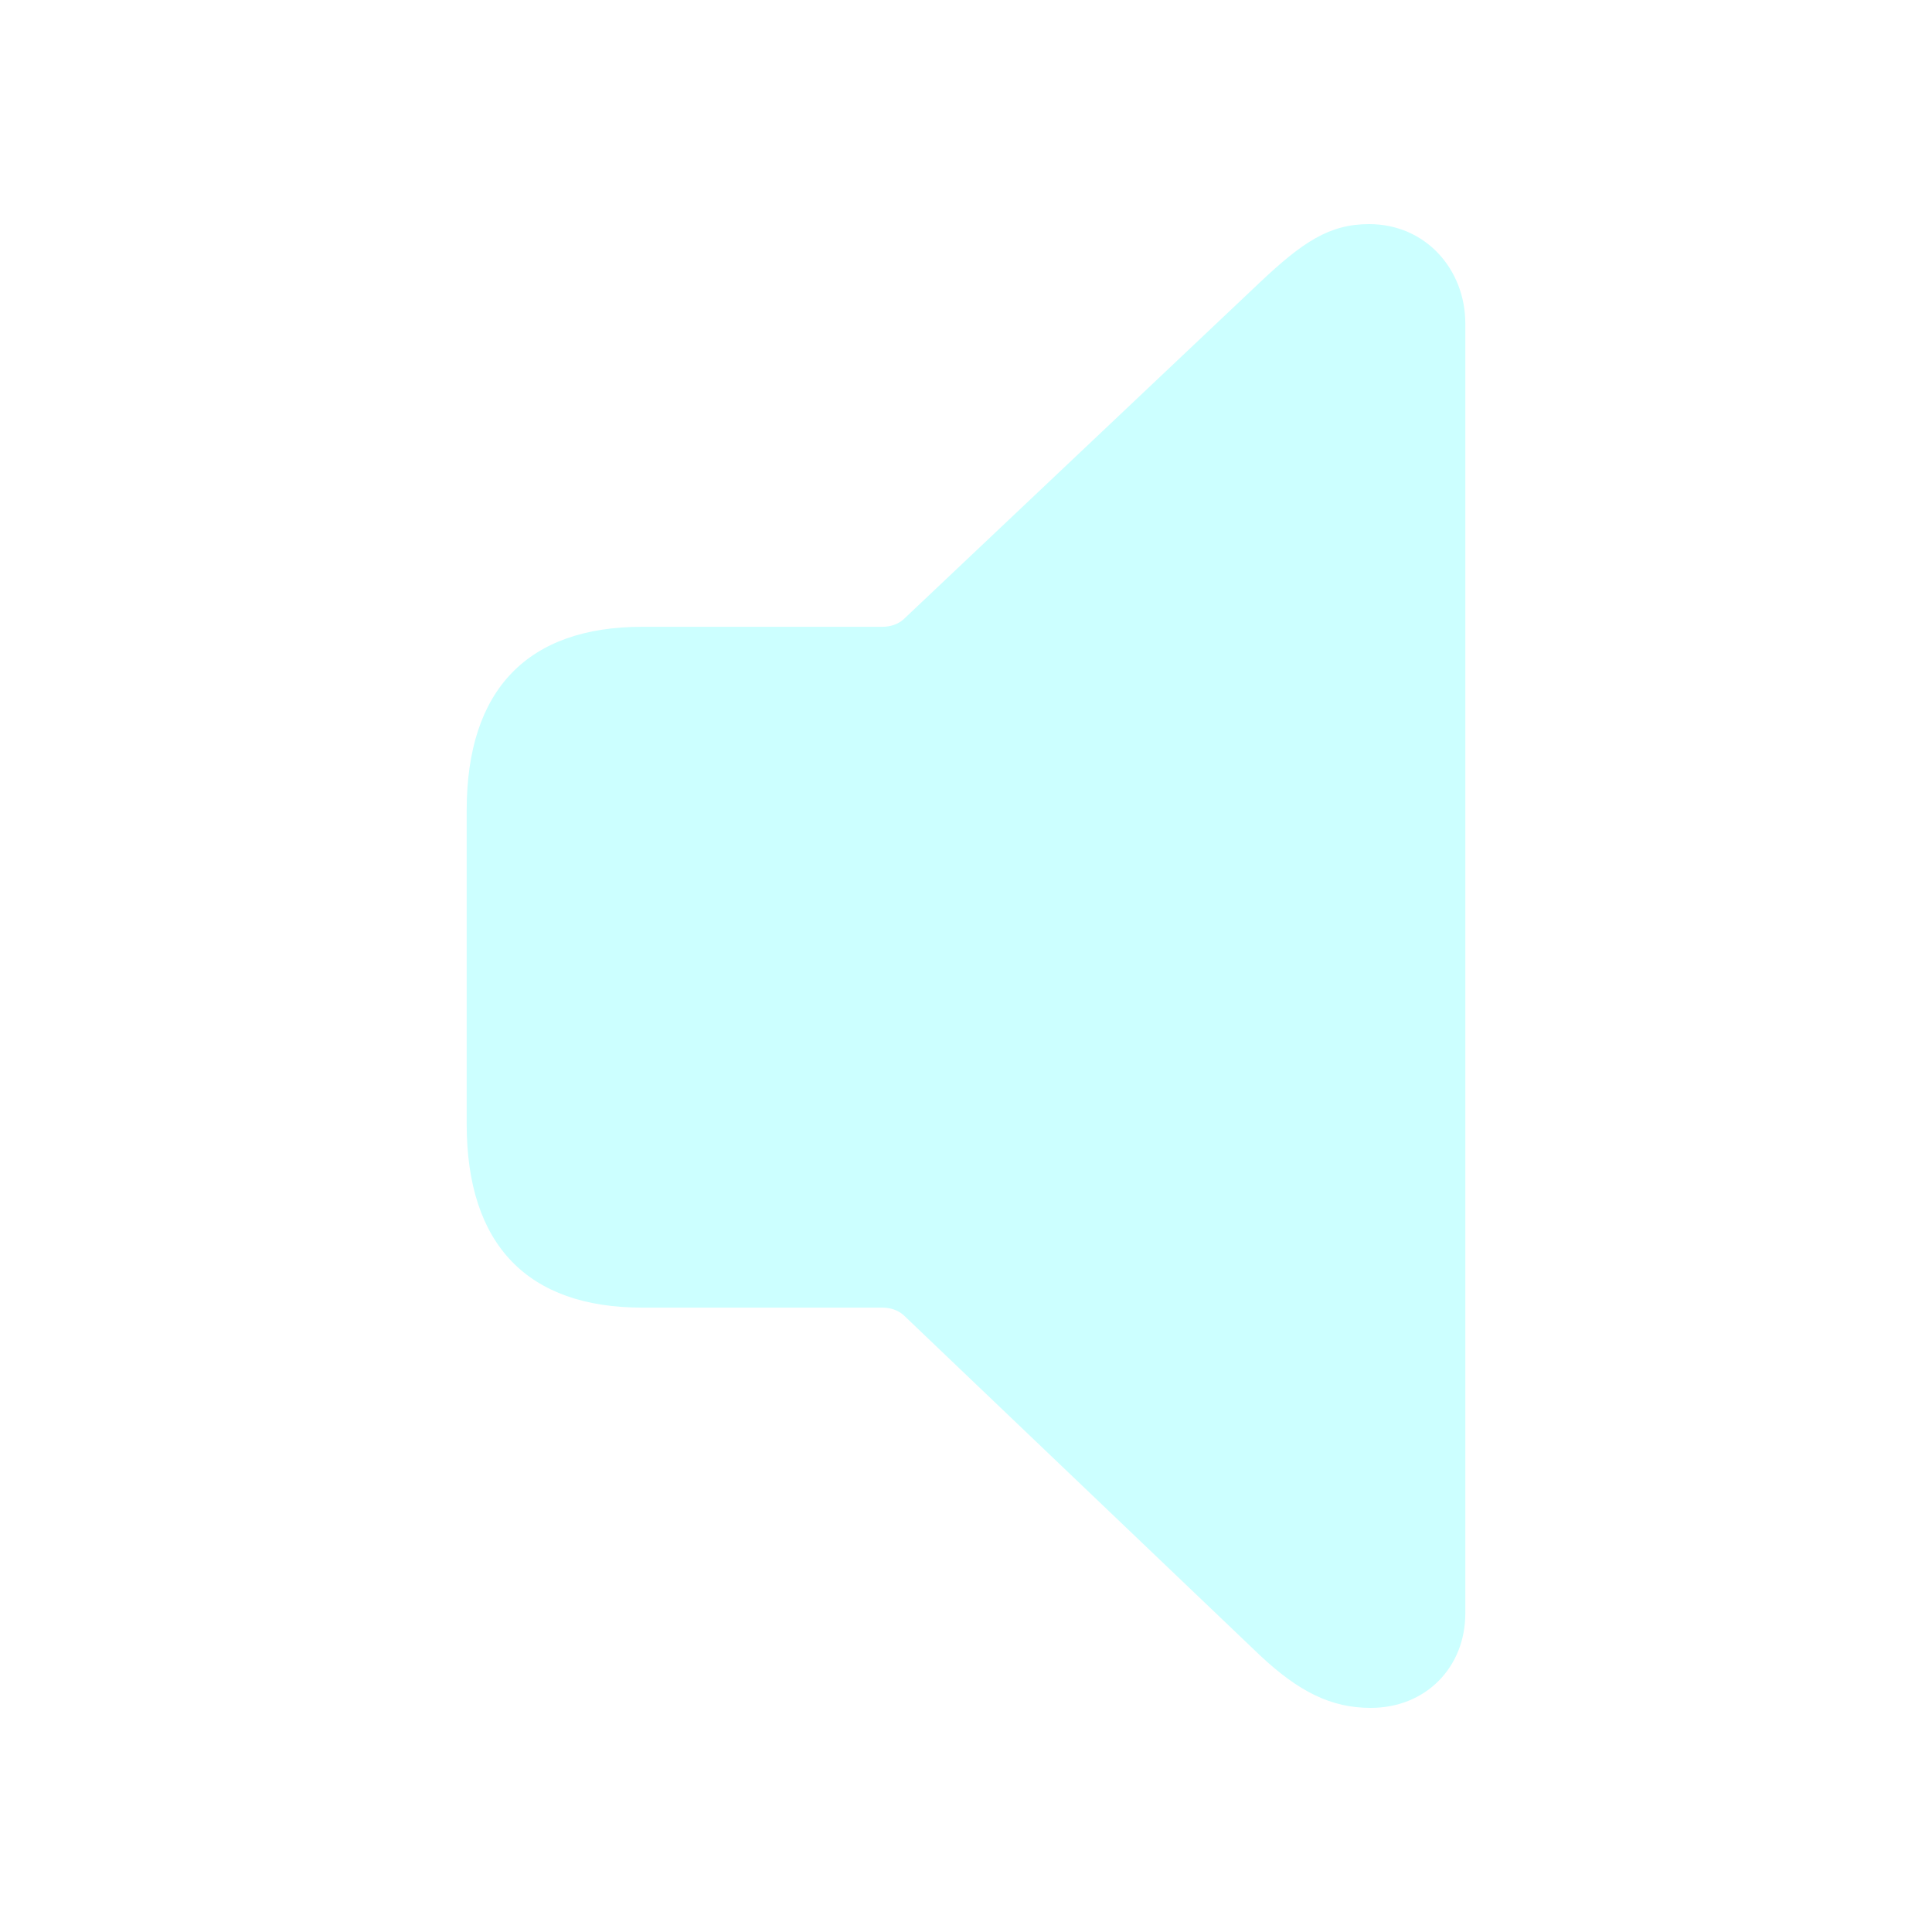
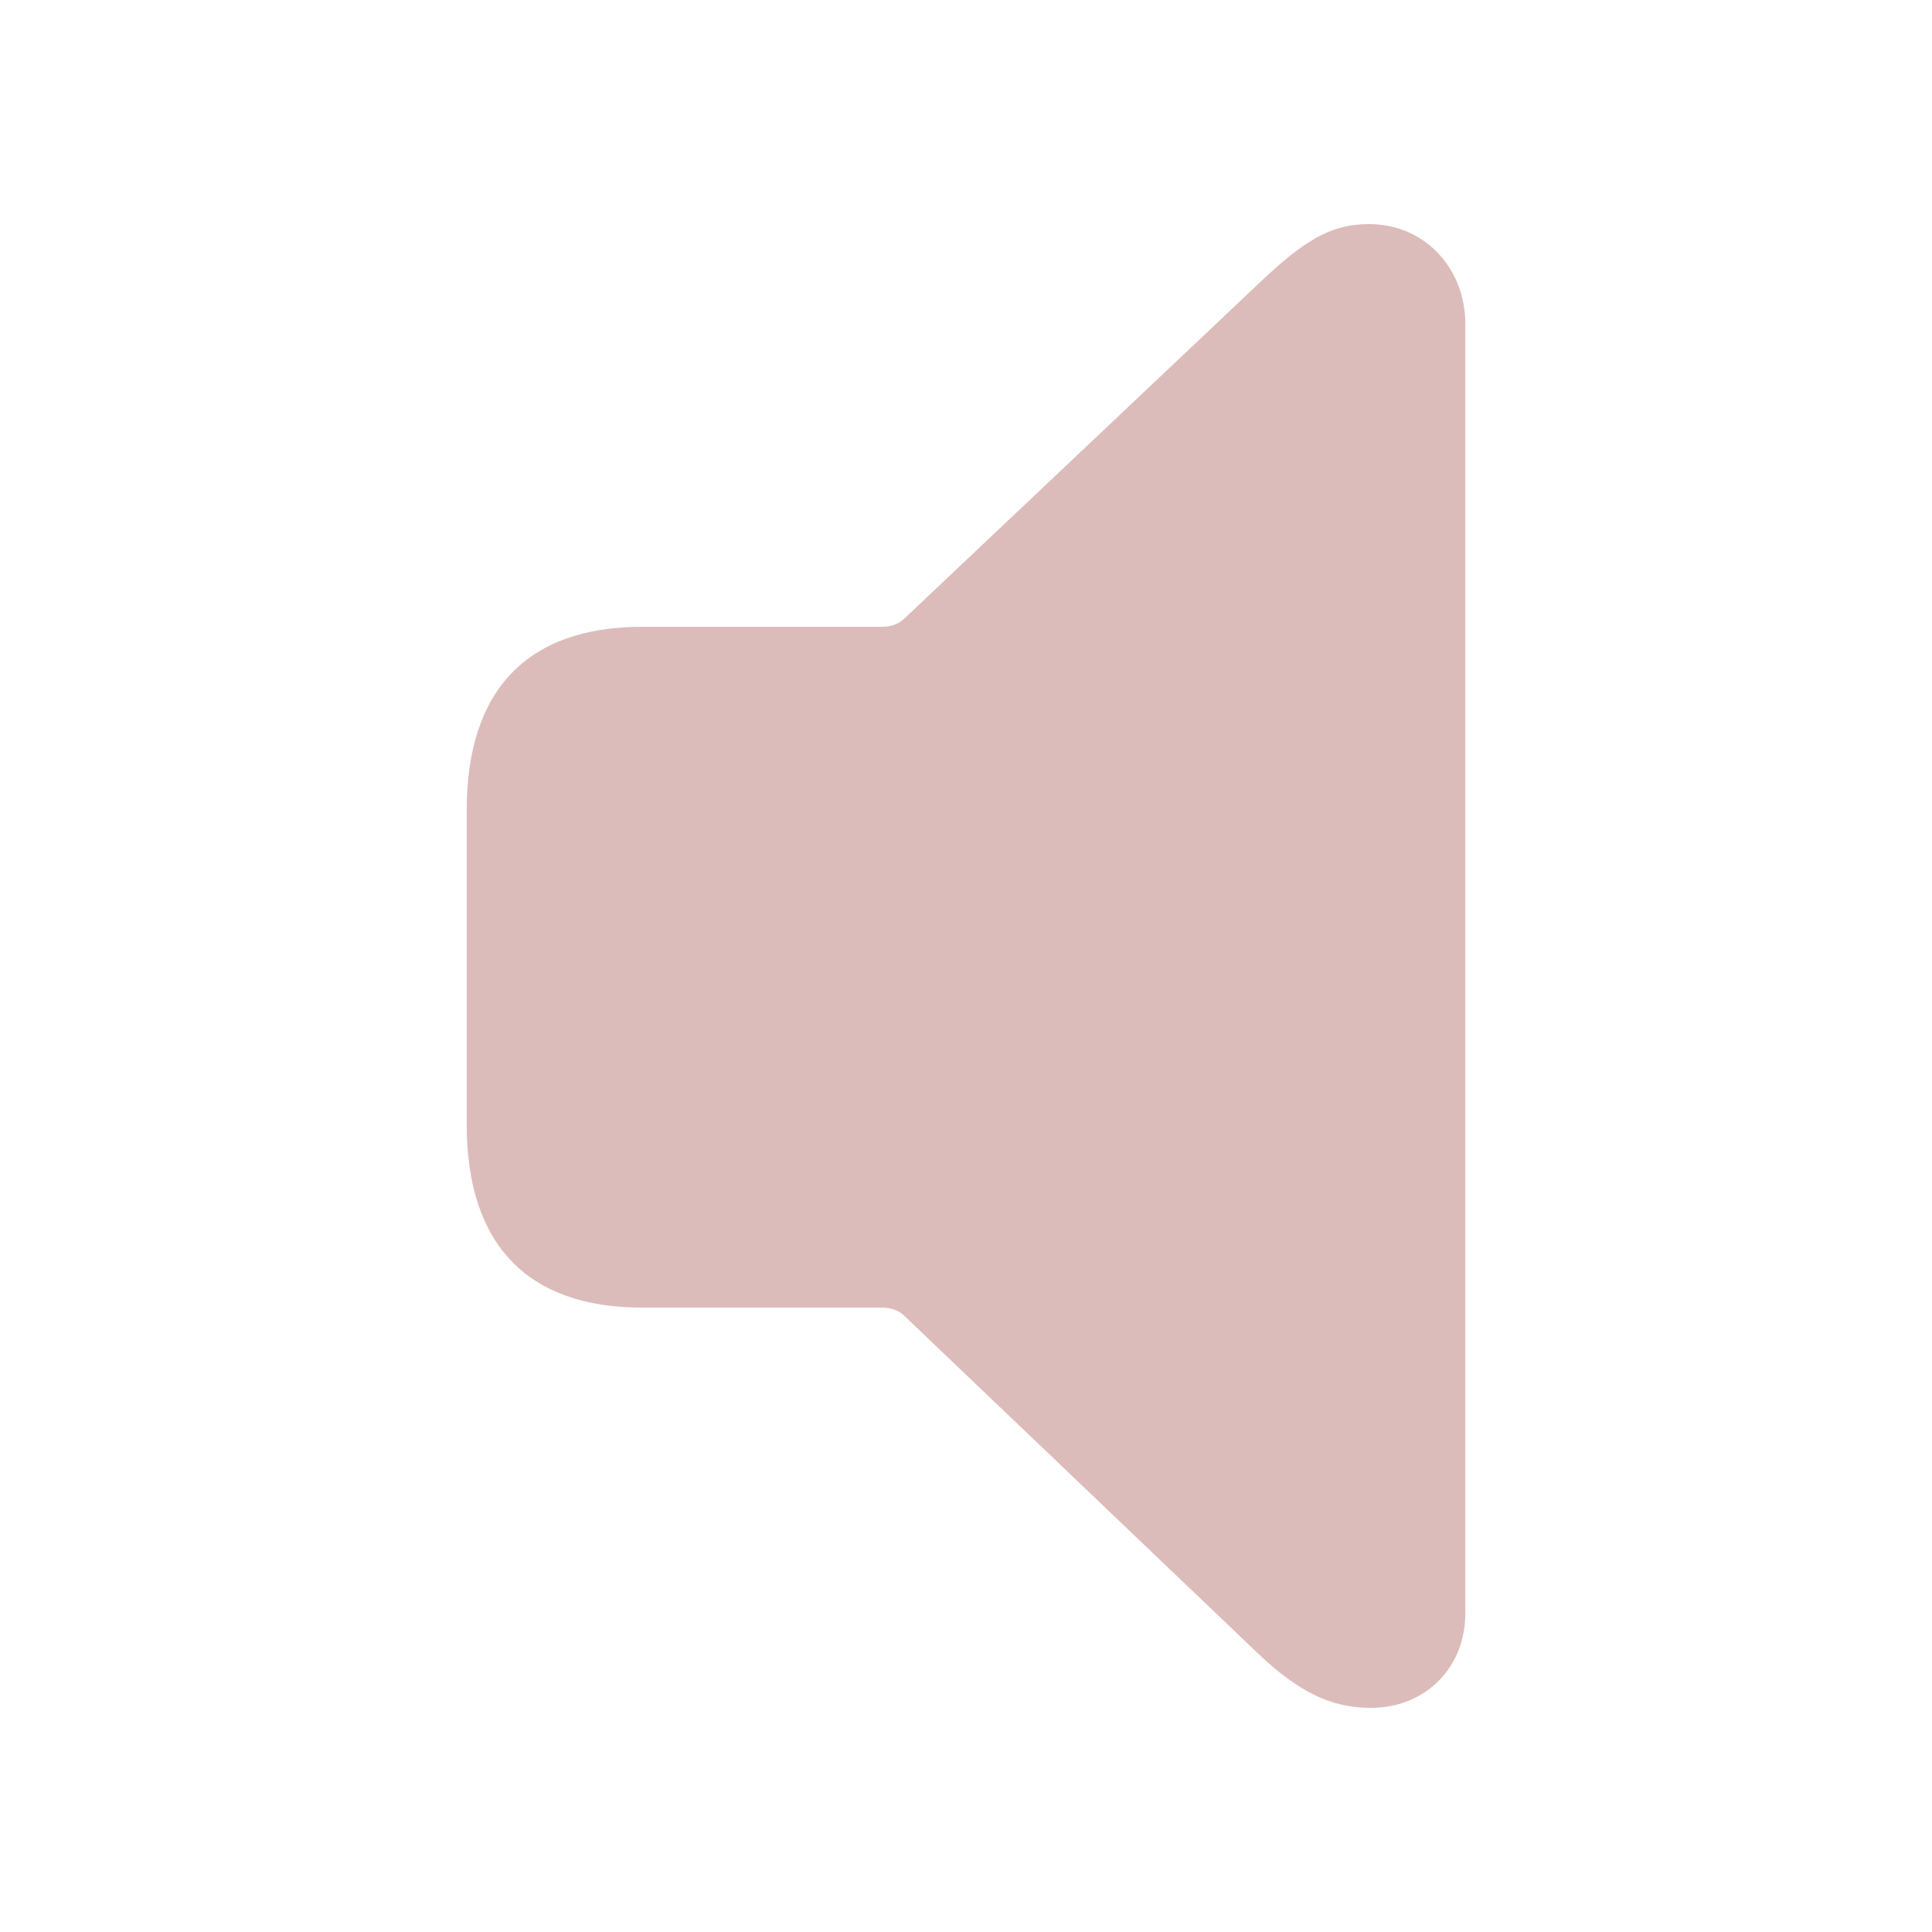
- <svg fill="#CCFFFF" width="120px" height="120px" viewBox="0 0 56 56">
+ <svg fill="#DCBCBA" width="120px" height="120px" viewBox="0 0 56 56">
  <path d="M 39.73 49.504 C 41.324 49.504 42.473 48.332 42.473 46.762 L 42.473 9.379 C 42.473 7.809 41.324 6.496 39.684 6.496 C 38.535 6.496 37.762 7.012 36.52 8.184 L 26.184 17.957 C 26.02 18.098 25.809 18.168 25.574 18.168 L 18.613 18.168 C 15.309 18.168 13.527 19.973 13.527 23.488 L 13.527 32.582 C 13.527 36.098 15.309 37.902 18.613 37.902 L 25.574 37.902 C 25.809 37.902 26.02 37.973 26.184 38.113 L 36.52 47.98 C 37.645 49.035 38.582 49.504 39.73 49.504 Z" />
</svg>
